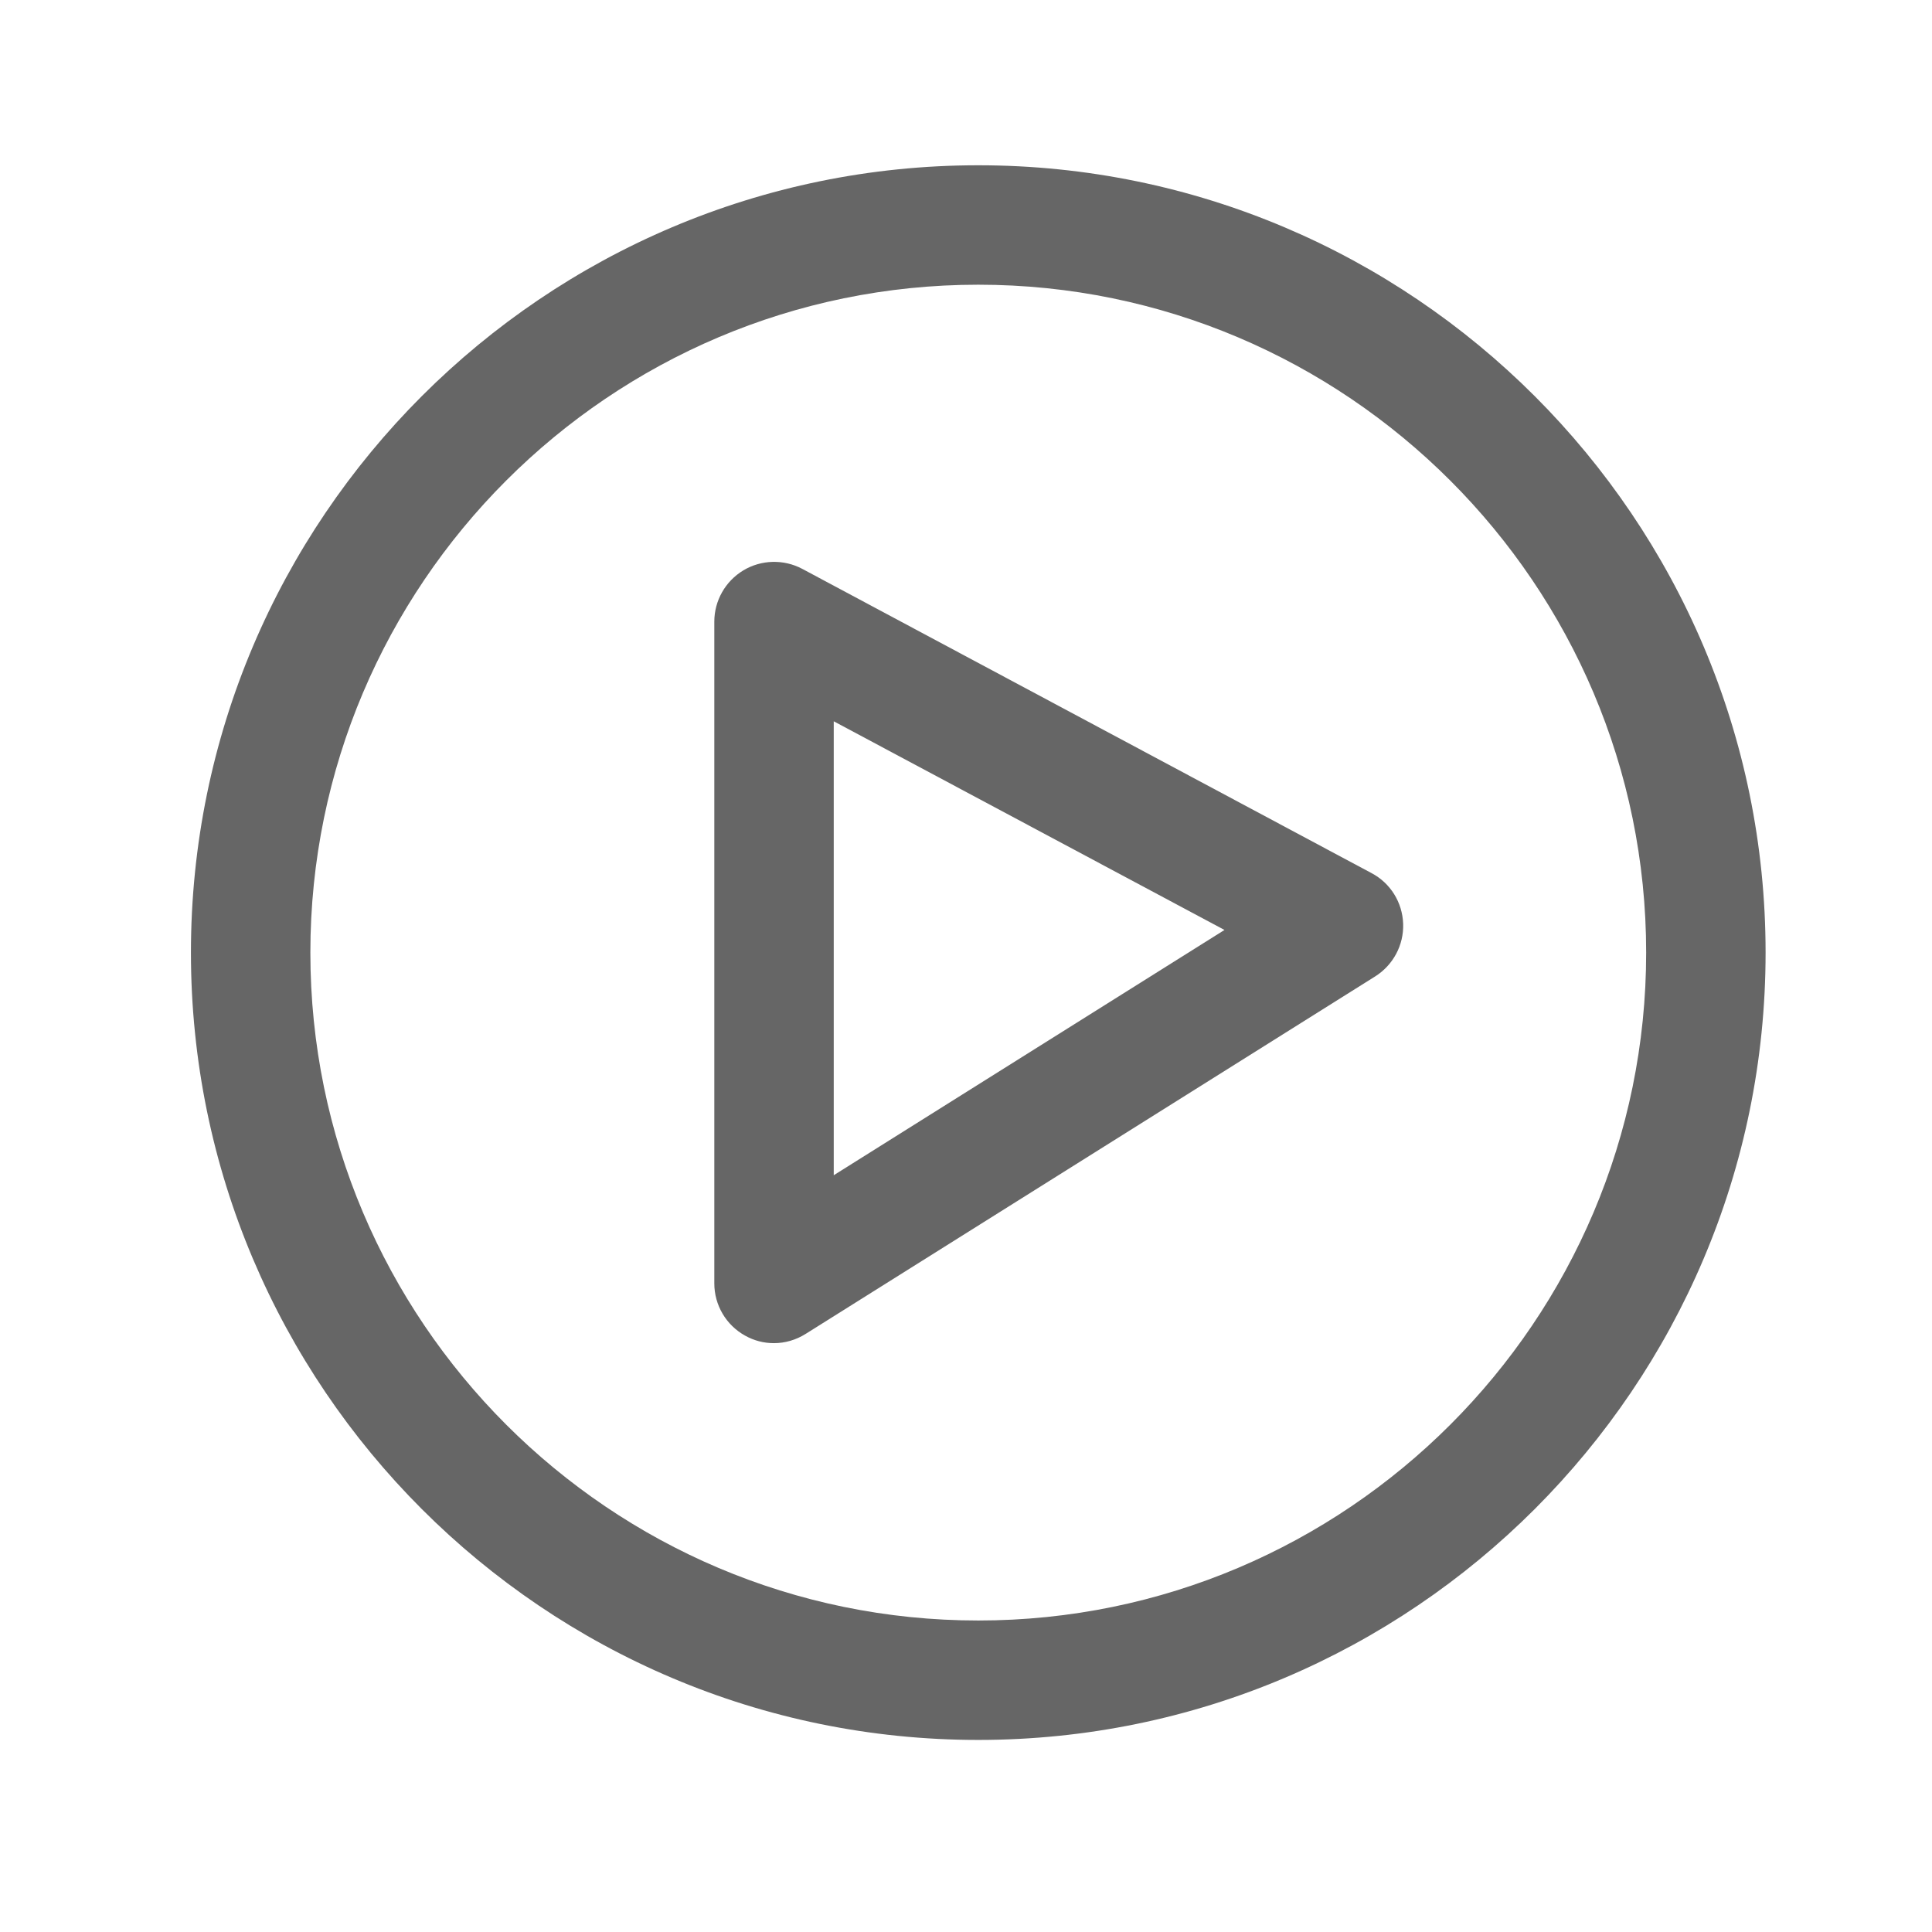
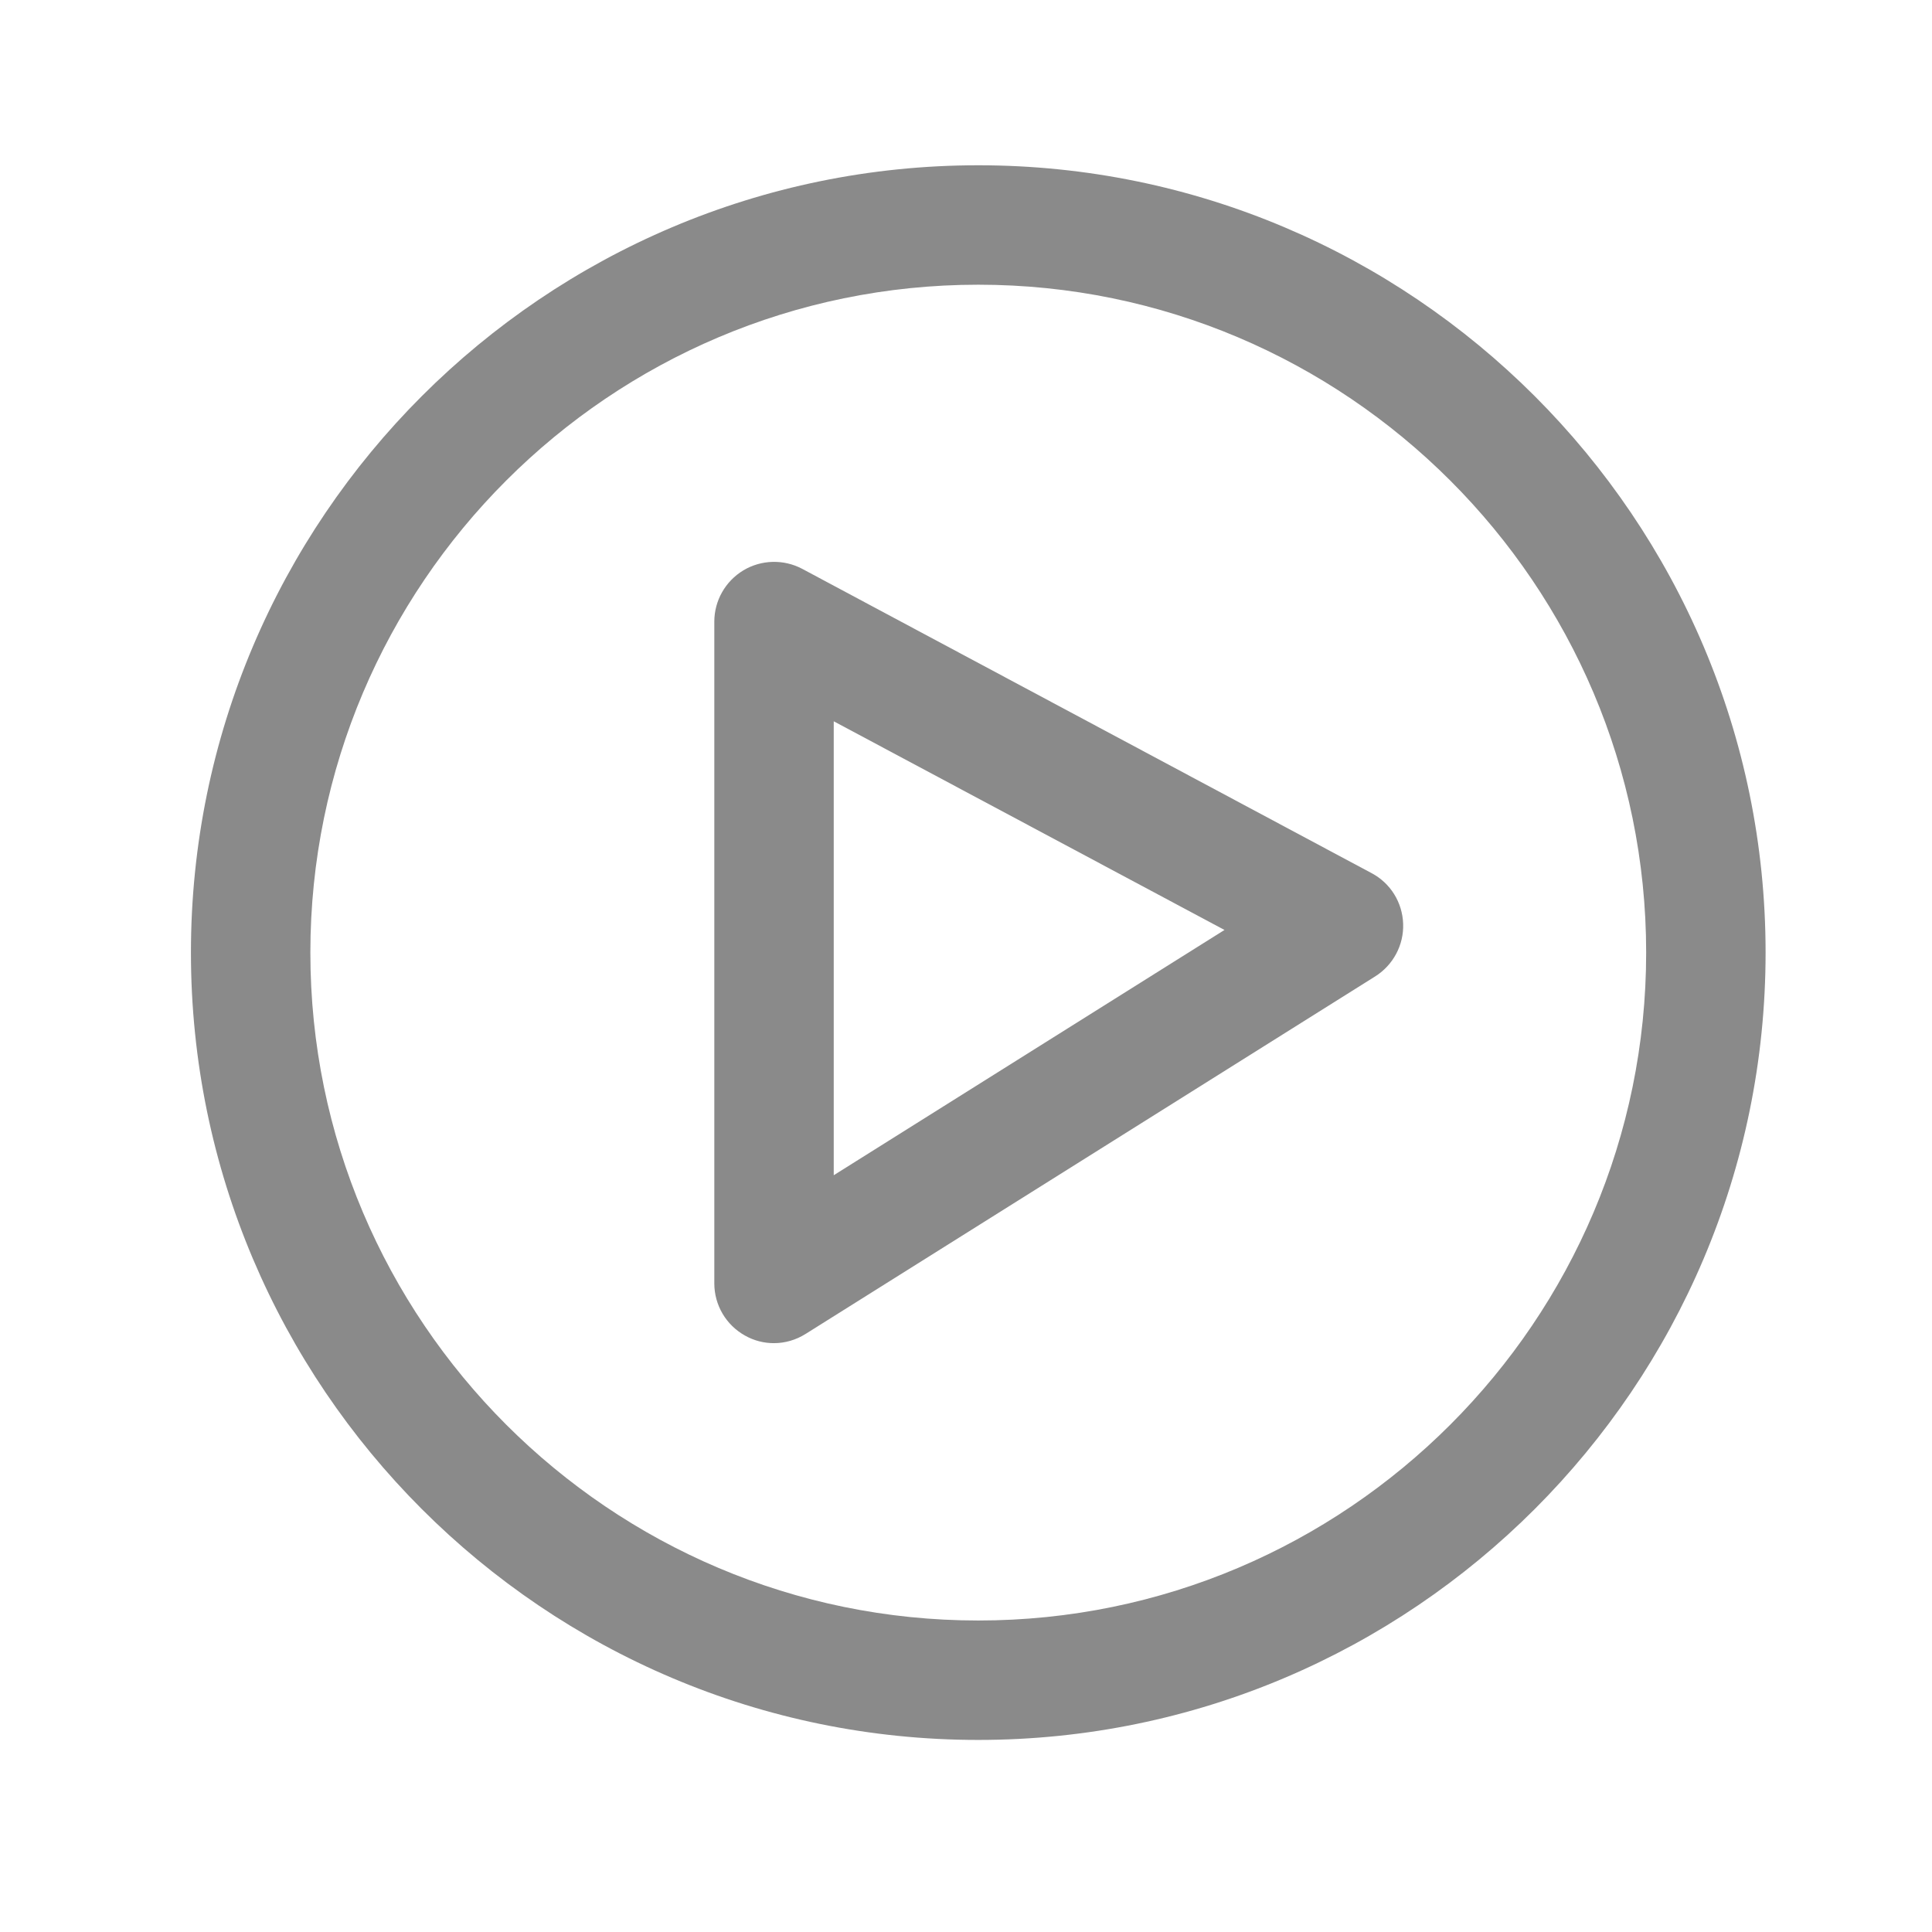
- <svg xmlns="http://www.w3.org/2000/svg" t="1676178796228" class="icon" viewBox="0 0 1024 1024" version="1.1" p-id="3439" width="210" height="210">
-   <path d="M518.5 922.2c-230.1 0-417.3-187.2-417.3-417.3S288.4 87.6 518.5 87.6s417.3 187.2 417.3 417.3-187.2 417.3-417.3 417.3z m0-771.3c-195.2 0-354 158.8-354 354s158.8 354 354 354 354-158.8 354-354-158.9-354-354-354z" fill="#666666" p-id="3440" />
-   <path d="M410.2 711.9c-5.3 0-10.5-1.3-15.3-4a31.63 31.63 0 0 1-16.3-27.7V329.5c0-11.1 5.8-21.4 15.4-27.2 9.5-5.7 21.4-6 31.2-0.8L727 462.8c10 5.3 16.3 15.5 16.7 26.8 0.4 11.3-5.3 21.9-14.8 27.9L427 707c-5.1 3.2-10.9 4.9-16.8 4.9z m31.7-329.6v240.6l207.1-130-207.1-110.6z" fill="#666666" p-id="3441" />
+ <svg xmlns="http://www.w3.org/2000/svg" t="1676190632400" class="icon" viewBox="0 0 1024 1024" version="1.1" p-id="2413" width="180" height="180">
+   <path d="M518.5 922.2c-230.1 0-417.3-187.2-417.3-417.3S288.4 87.6 518.5 87.6s417.3 187.2 417.3 417.3-187.2 417.3-417.3 417.3z m0-771.3c-195.2 0-354 158.8-354 354s158.8 354 354 354 354-158.8 354-354-158.9-354-354-354z" fill="#8a8a8a" p-id="2414" />
+   <path d="M410.2 711.9c-5.3 0-10.5-1.3-15.3-4a31.63 31.63 0 0 1-16.3-27.7V329.5c0-11.1 5.8-21.4 15.4-27.2 9.5-5.7 21.4-6 31.2-0.8L727 462.8c10 5.3 16.3 15.5 16.7 26.8 0.4 11.3-5.3 21.9-14.8 27.9L427 707c-5.1 3.2-10.9 4.9-16.8 4.9z m31.7-329.6v240.6l207.1-130-207.1-110.6z" fill="#8a8a8a" p-id="2415" />
</svg>
